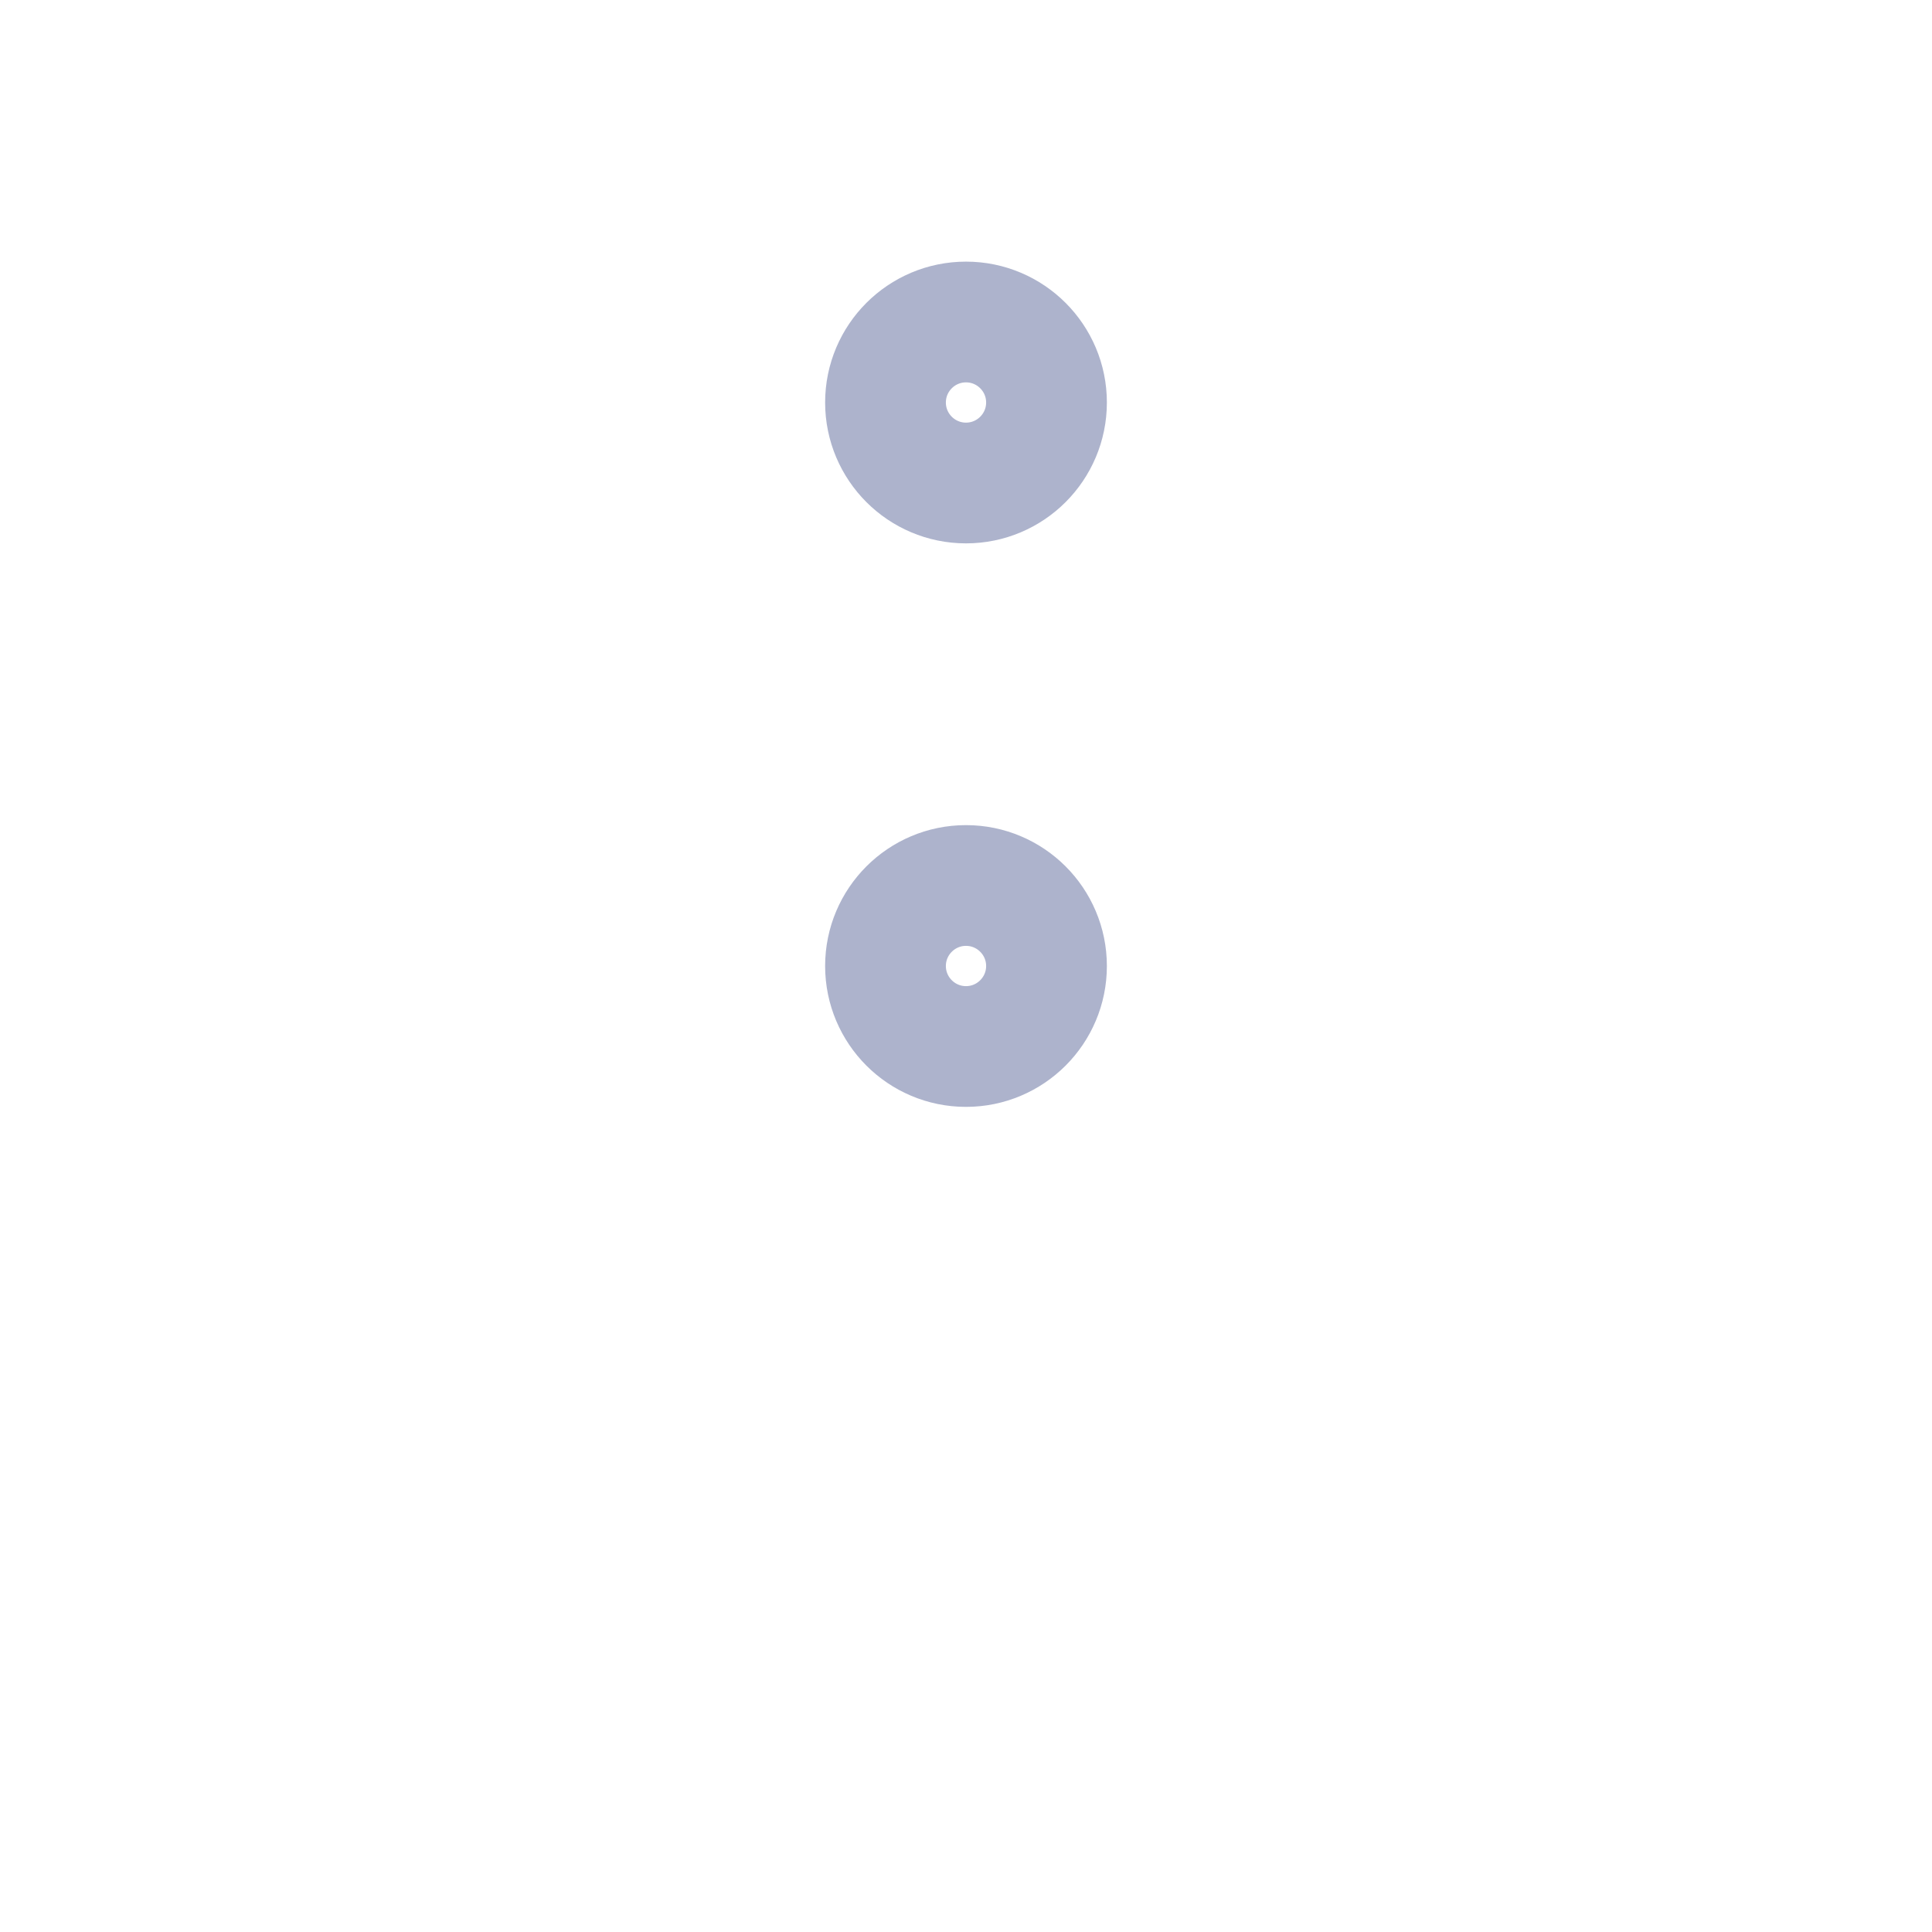
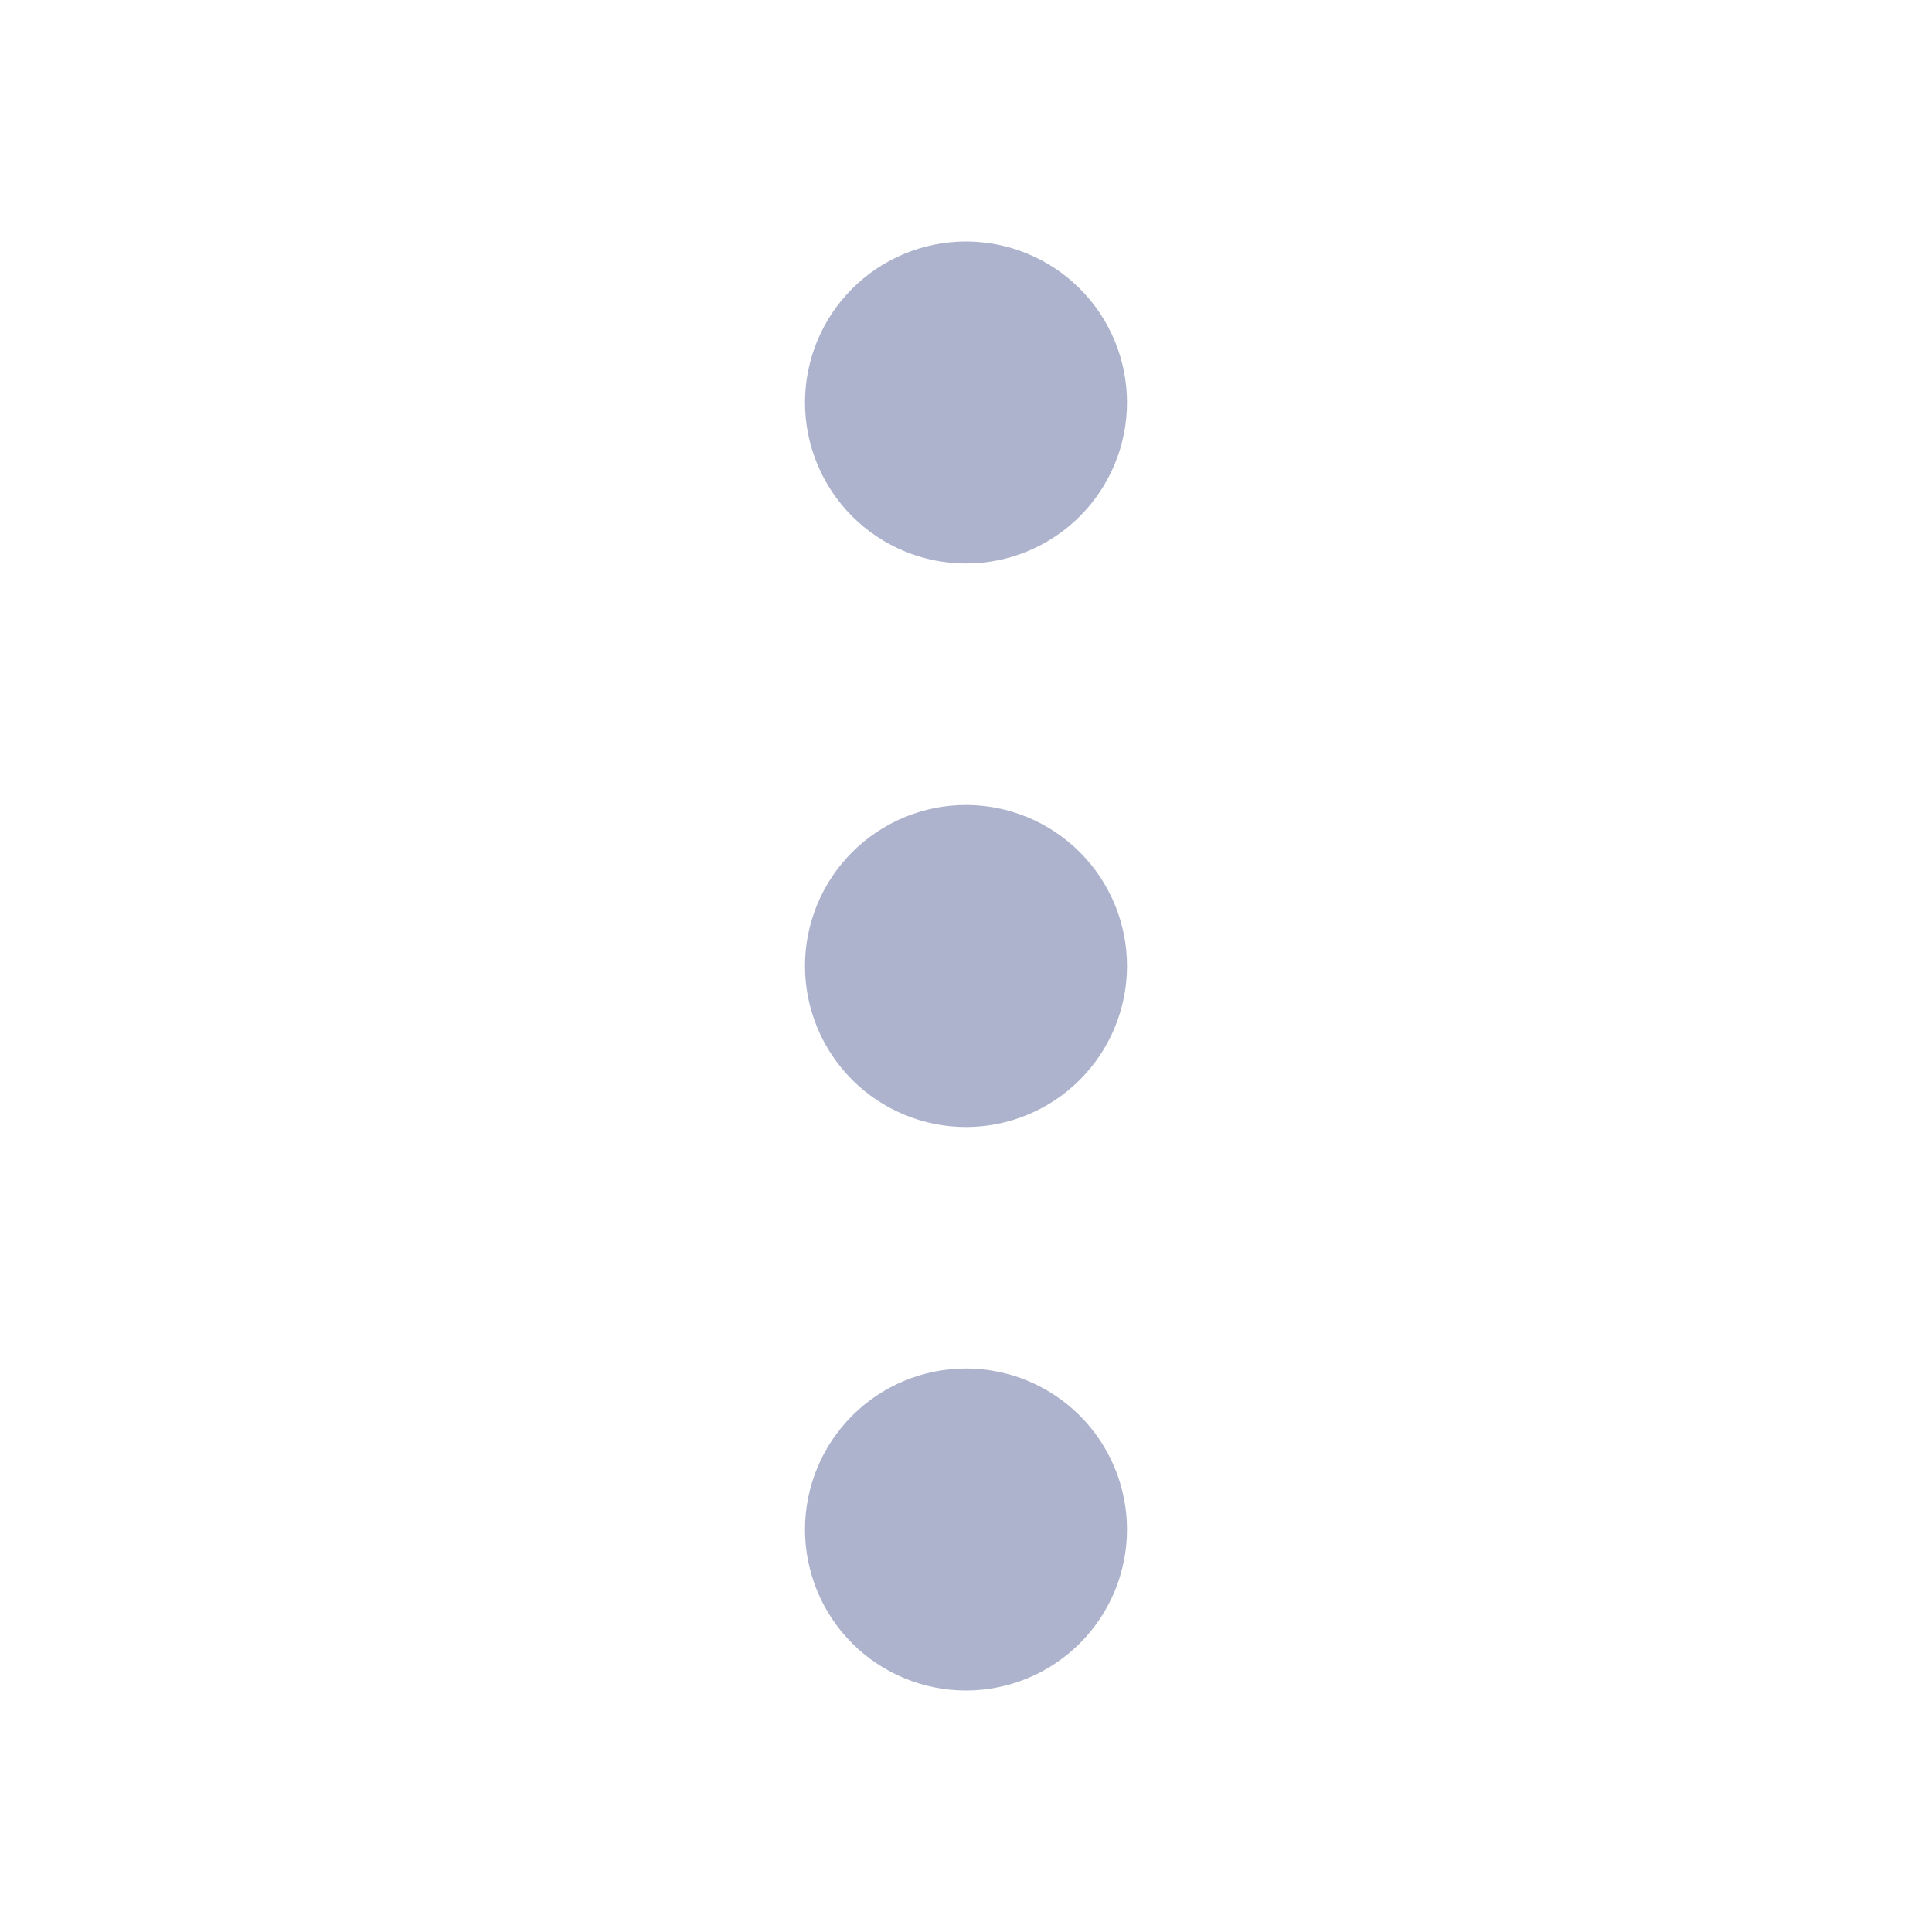
<svg xmlns="http://www.w3.org/2000/svg" width="24" height="24" viewBox="0 0 24 24" fill="none">
-   <path d="M12 13C12.552 13 13 12.552 13 12C13 11.448 12.552 11 12 11C11.448 11 11 11.448 11 12C11 12.552 11.448 13 12 13Z" stroke="#ADB3CC" stroke-width="1.5" stroke-linecap="round" stroke-linejoin="round" />
-   <path d="M12 6C12.552 6 13 5.552 13 5C13 4.448 12.552 4 12 4C11.448 4 11 4.448 11 5C11 5.552 11.448 6 12 6Z" stroke="#ADB3CC" stroke-width="1.5" stroke-linecap="round" stroke-linejoin="round" />
+   <path d="M12 17C12.53 17 13.039 17.211 13.414 17.586C13.789 17.961 14 18.47 14 19C14 19.53 13.789 20.039 13.414 20.414C13.039 20.789 12.53 21 12 21C11.47 21 10.961 20.789 10.586 20.414C10.211 20.039 10 19.53 10 19C10 18.47 10.211 17.961 10.586 17.586C10.961 17.211 11.47 17 12 17ZM12 10C12.53 10 13.039 10.211 13.414 10.586C13.789 10.961 14 11.47 14 12C14 12.53 13.789 13.039 13.414 13.414C13.039 13.789 12.53 14 12 14C11.47 14 10.961 13.789 10.586 13.414C10.211 13.039 10 12.53 10 12C10 11.47 10.211 10.961 10.586 10.586C10.961 10.211 11.47 10 12 10ZM12 3C12.53 3 13.039 3.211 13.414 3.586C13.789 3.961 14 4.47 14 5C14 5.53 13.789 6.039 13.414 6.414C13.039 6.789 12.53 7 12 7C11.47 7 10.961 6.789 10.586 6.414C10.211 6.039 10 5.53 10 5C10 4.47 10.211 3.961 10.586 3.586C10.961 3.211 11.47 3 12 3Z" fill="#ADB3CC" />
</svg>
